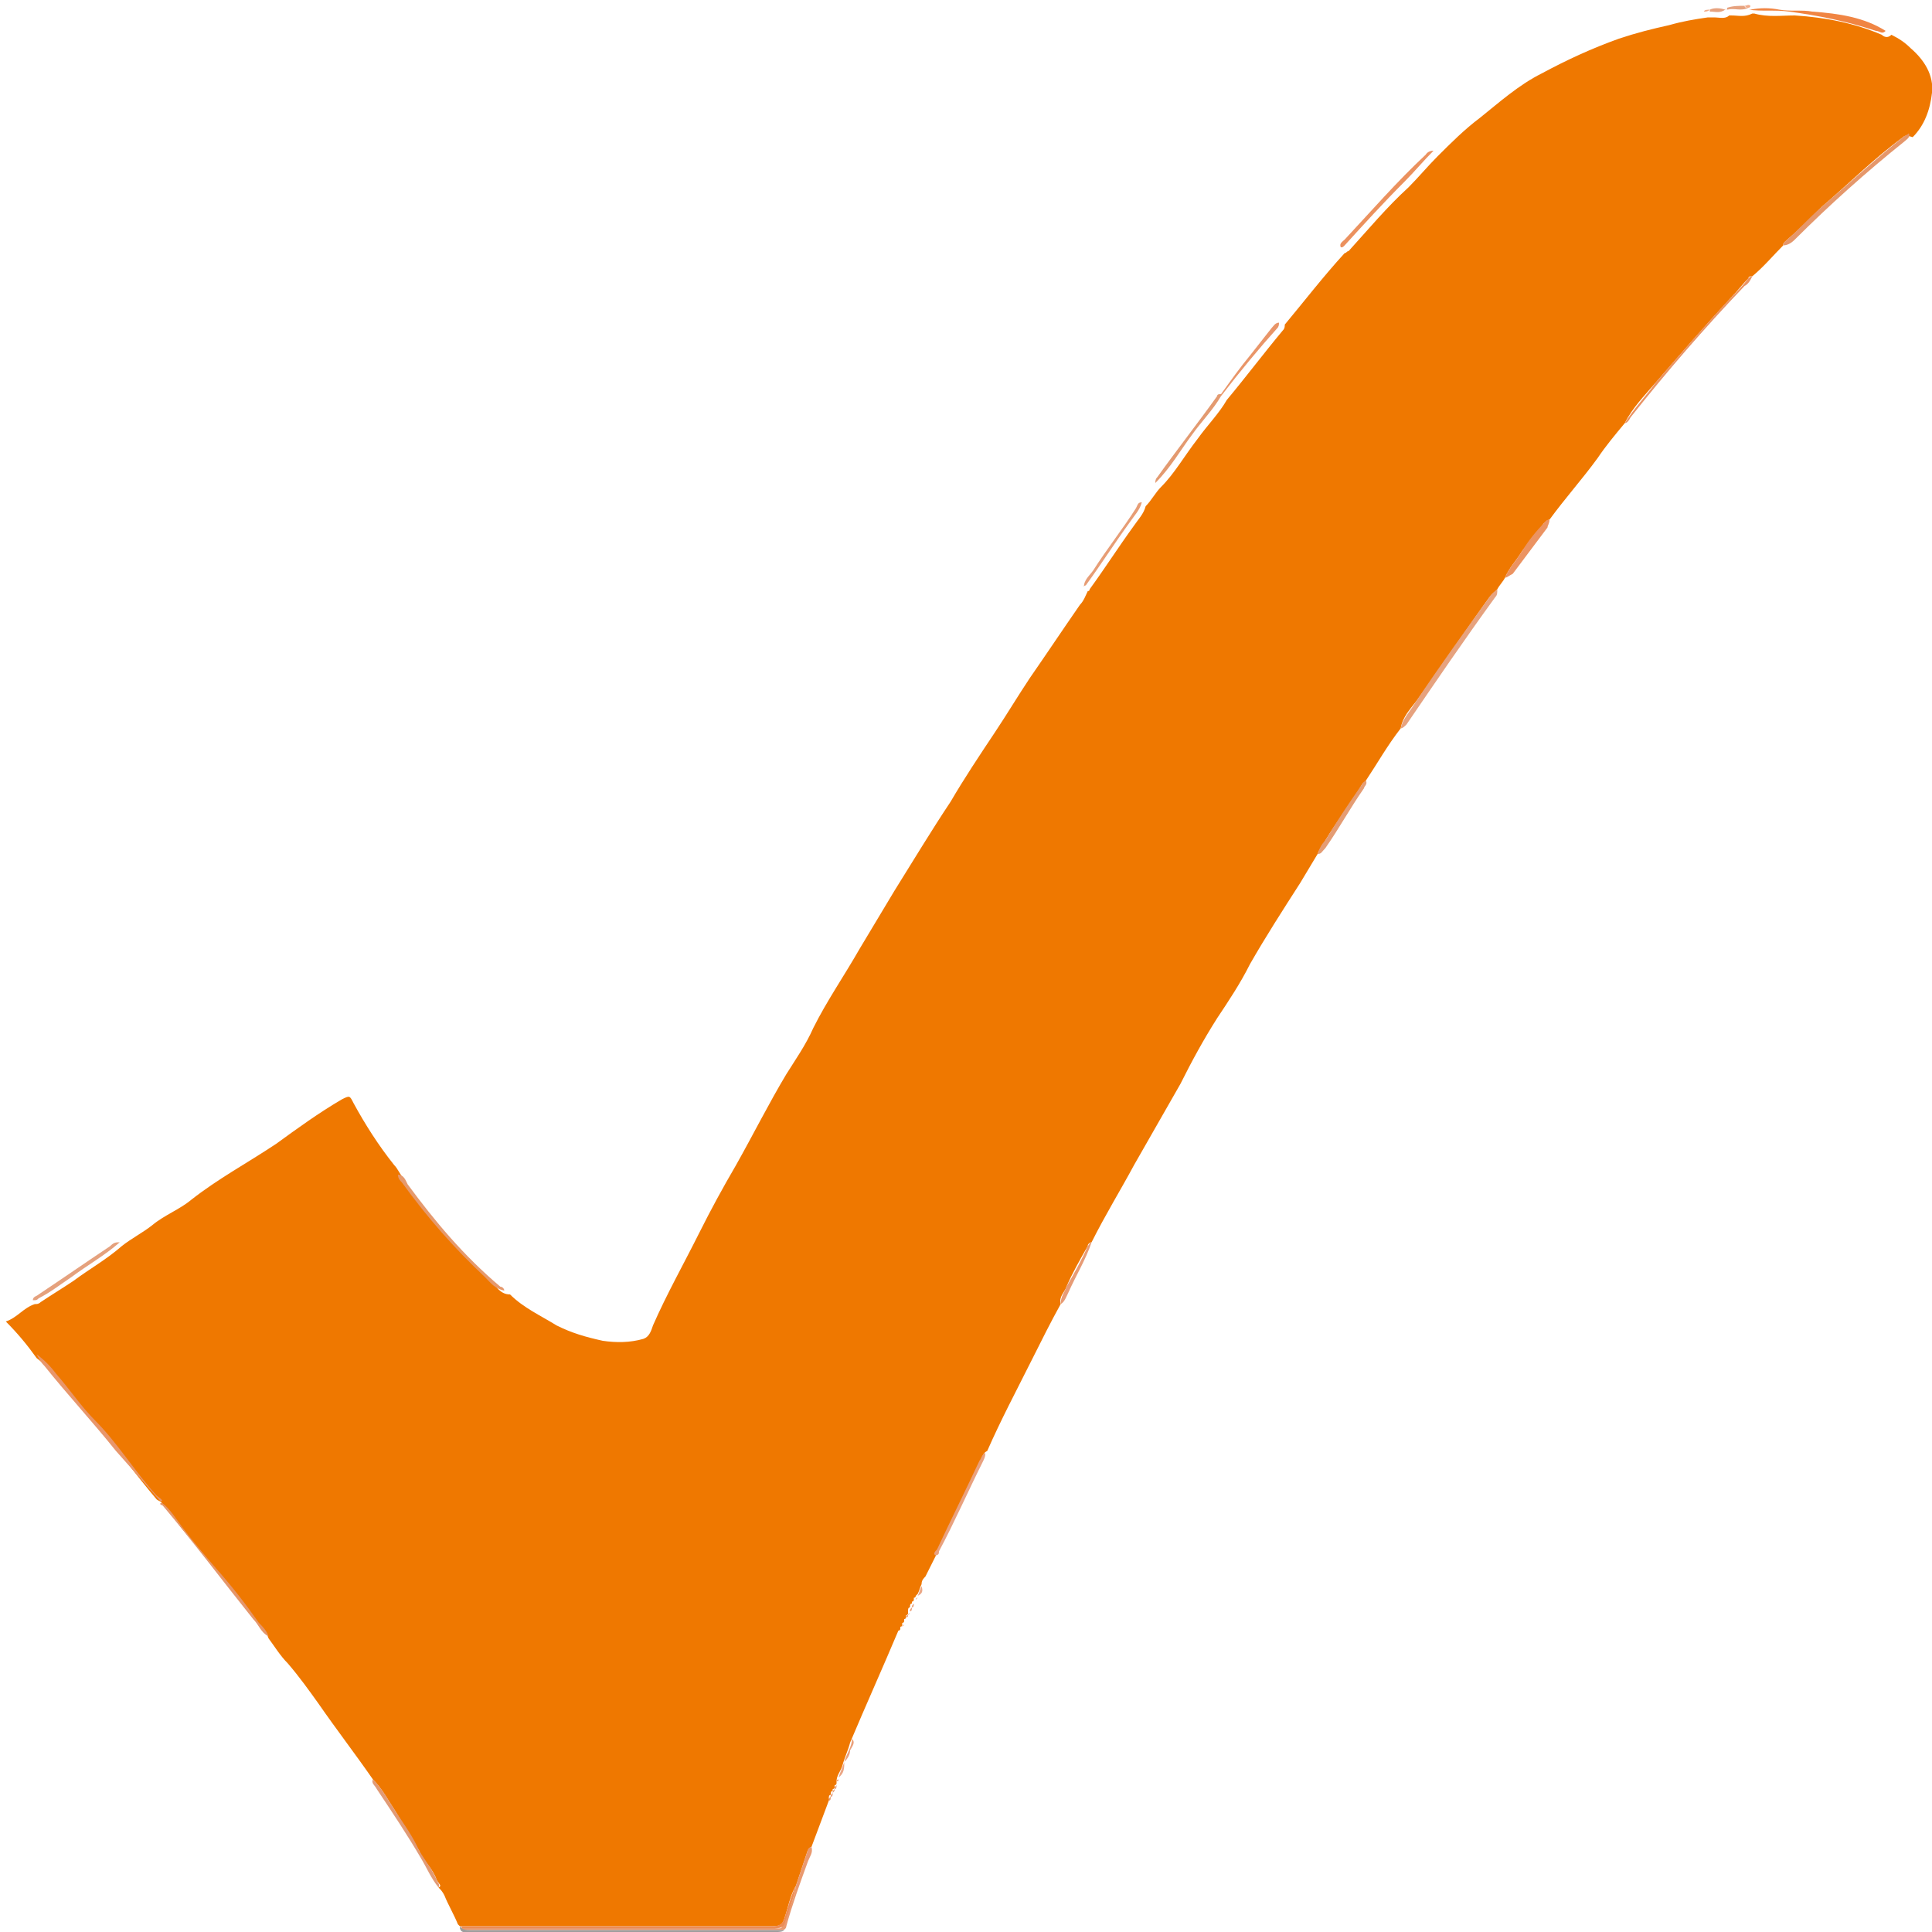
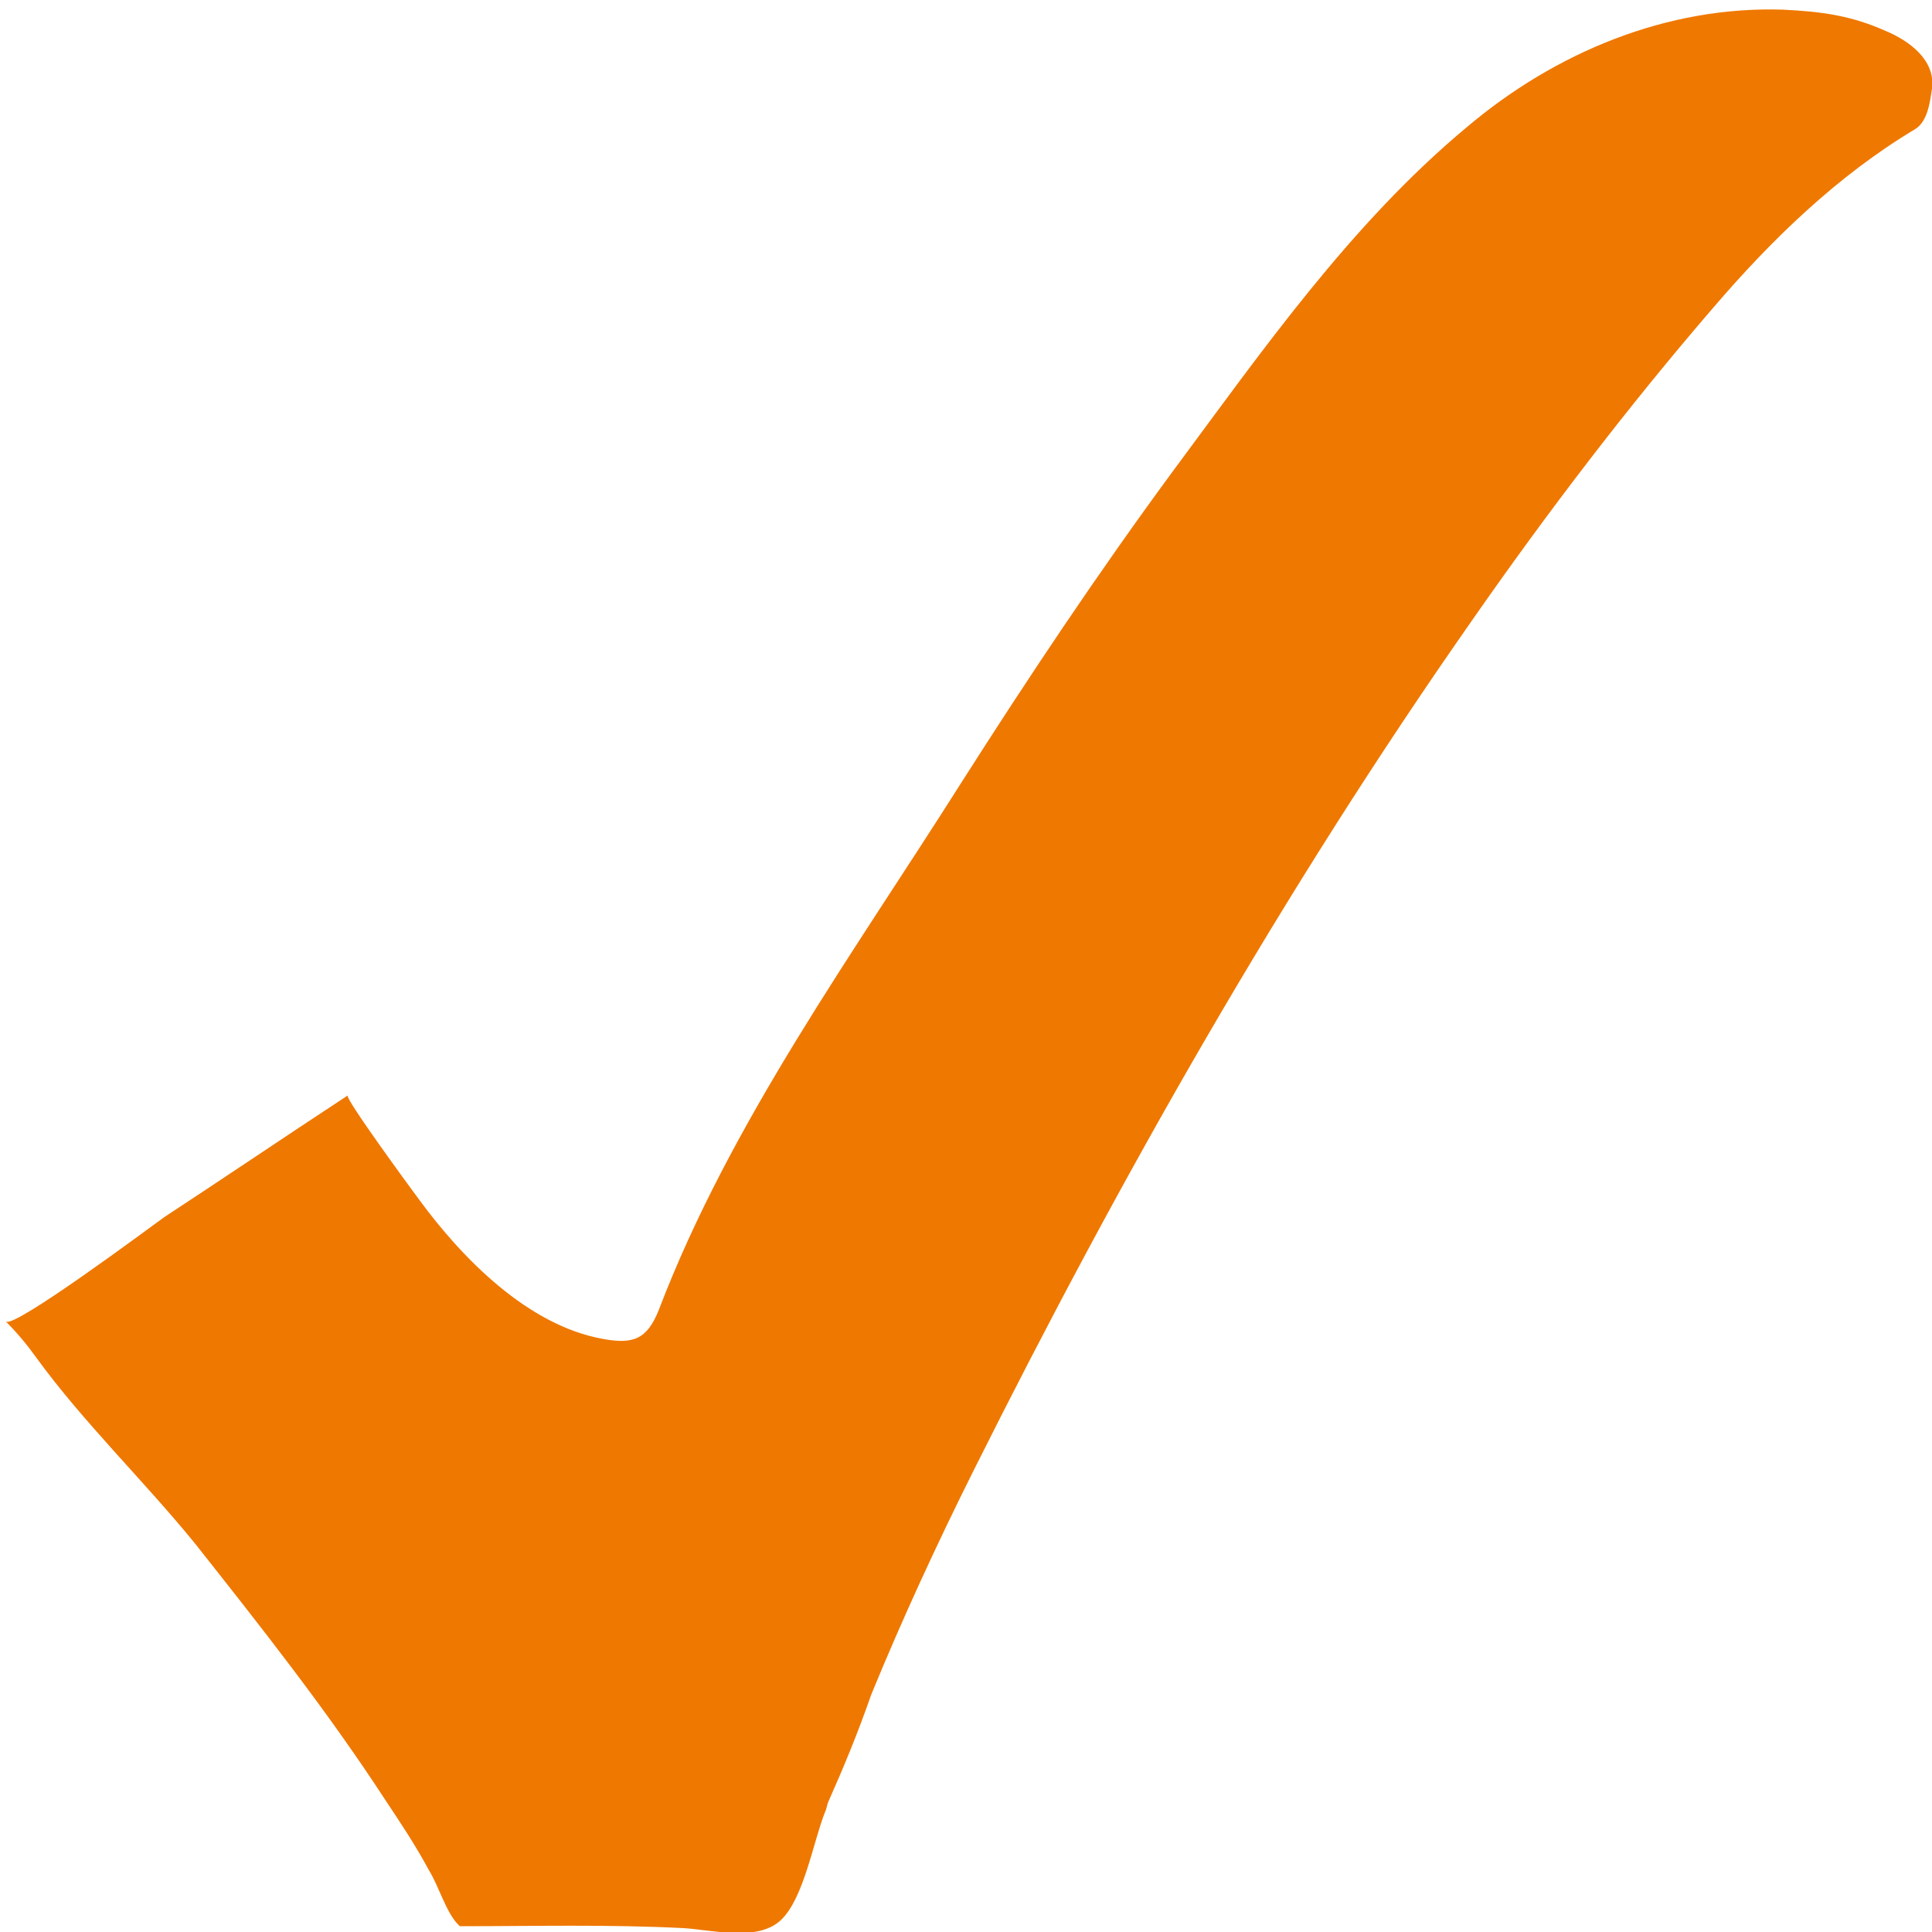
- <svg xmlns="http://www.w3.org/2000/svg" version="1.1" id="Layer_1" x="0px" y="0px" viewBox="0 0 100 100" style="enable-background:new 0 0 100 100;" xml:space="preserve">
+ <svg xmlns="http://www.w3.org/2000/svg" version="1.1" id="Layer_1" x="0px" y="0px" viewBox="25 -25 100 100" style="enable-background:new 25 -25 100 100;" xml:space="preserve">
  <style type="text/css">
	.st0{fill:#EF7800;}
- 	.st1{fill:#E9996F;}
- 	.st2{fill:#E99364;}
- 	.st3{fill:#E6A27E;}
- 	.st4{fill:#E5976B;}
- 	.st5{fill:#E5996D;}
- 	.st6{fill:#E8966B;}
- 	.st7{fill:#9D9D9D;}
- 	.st8{fill:#F08543;}
- 	.st9{fill:#E5966A;}
- 	.st10{fill:#EB915E;}
- 	.st11{fill:#E9A17E;}
- 	.st12{fill:#E19A75;}
- 	.st13{fill:#E5A17D;}
- 	.st14{fill:#E49C73;}
- 	.st15{fill:#E39A70;}
- 	.st16{fill:#E99568;}
- 	.st17{fill:#E79D75;}
- 	.st18{fill:#EB9362;}
- 	.st19{fill:#E79B75;}
- 	.st20{fill:#E6A27F;}
- 	.st21{fill:#EAA07B;}
- 	.st22{fill:#EBA685;}
- 	.st23{fill:#EBA887;}
- 	.st24{fill:#F2AB88;}
- 	.st25{fill:#EBA27C;}
- 	.st26{fill:#EDA077;}
- 	.st27{fill:#E59C77;}
- 	.st28{fill:#EC9F75;}
- 	.st29{fill:#EC8C54;}
</style>
  <g id="XMLID_2_">
-     <path id="XMLID_146_" class="st0" d="M42.9,93.2c-0.3,0.8-0.6,1.6-0.9,2.4c-0.1,0-0.1,0.1-0.2,0.2c-0.2,0.6-0.4,1.2-0.6,1.8   c-0.3,0.5-0.4,1.1-0.6,1.7c-0.1,0.3-0.2,0.4-0.6,0.4c-4.1,0-8.2,0-12.3,0c-1.3,0-2.6,0-3.9,0c0,0-0.1-0.1-0.1-0.1   c-0.2-0.5-0.5-1-0.7-1.5c-0.1-0.2-0.2-0.3-0.3-0.4c0.2-0.1,0-0.2-0.1-0.4c-0.2-0.6-0.7-1-0.9-1.5c-0.4-0.7-0.8-1.3-1.2-2   c-0.4-0.6-0.7-1.2-1.2-1.7c-0.9-1.3-1.9-2.6-2.8-3.9c-0.5-0.7-1-1.4-1.6-2.1c-0.4-0.4-0.7-0.9-1-1.3c-0.1-0.3-0.3-0.5-0.5-0.7   c-0.7-0.9-1.4-1.9-2.2-2.8c-0.6-0.7-1.2-1.5-1.8-2.2c-0.3-0.4-0.6-0.9-1-1.2c0-0.2-0.2-0.2-0.3-0.3c-1.1-1.3-2.1-2.7-3.2-3.9   c-0.7-0.8-1.3-1.6-2-2.4c-0.3-0.4-0.6-0.7-1-1c-0.5-0.7-1-1.3-1.6-1.9c0.6-0.2,0.9-0.7,1.5-0.9c0.1,0,0.2,0,0.3-0.1   c0.6-0.4,1.1-0.7,1.7-1.1c0.8-0.6,1.7-1.1,2.5-1.8c0.5-0.4,1.1-0.7,1.6-1.1c0.6-0.5,1.4-0.8,2-1.3c1.4-1.1,2.9-1.9,4.4-2.9   c1.1-0.8,2.2-1.6,3.4-2.3c0.4-0.2,0.4-0.2,0.6,0.2c0.6,1.1,1.3,2.2,2.1,3.2c0.2,0.2,0.3,0.5,0.5,0.7c0,0.2,0.1,0.3,0.2,0.4   c1.3,1.8,2.7,3.4,4.3,4.9c0.3,0.3,0.5,0.7,1,0.7c0.7,0.7,1.6,1.1,2.4,1.6c0.8,0.4,1.5,0.6,2.4,0.8c0.7,0.1,1.4,0.1,2.1-0.1   c0.3-0.1,0.4-0.4,0.5-0.7c0.7-1.6,1.6-3.2,2.4-4.8c0.6-1.2,1.2-2.3,1.9-3.5c0.9-1.6,1.7-3.2,2.6-4.7c0.5-0.8,1-1.5,1.4-2.4   c0.7-1.4,1.6-2.7,2.4-4.1c0.6-1,1.2-2,1.8-3c1-1.6,1.9-3.1,2.9-4.6c0.7-1.2,1.5-2.4,2.3-3.6c0.6-0.9,1.2-1.9,1.8-2.8   c0.9-1.3,1.7-2.5,2.6-3.8c0.2-0.2,0.3-0.5,0.4-0.7c0,0,0.1,0,0.1-0.1c0.8-1.1,1.5-2.2,2.3-3.3c0.2-0.3,0.5-0.6,0.6-1   c0.3-0.3,0.5-0.7,0.8-1c0.7-0.7,1.2-1.6,1.9-2.5c0.5-0.7,1.1-1.3,1.5-2c1-1.2,1.9-2.4,2.9-3.6c0.1-0.1,0.1-0.2,0.1-0.3   c1-1.2,2-2.5,3.1-3.7c0.1,0,0.1-0.1,0.2-0.1c1-1.1,2-2.3,3.1-3.3c0.5-0.5,1-1.1,1.5-1.6c0.7-0.7,1.4-1.4,2.2-2c1-0.8,2-1.7,3.2-2.3   c1.3-0.7,2.6-1.3,4-1.8c0.9-0.3,1.7-0.5,2.6-0.7c0.7-0.2,1.3-0.3,2-0.4c0.1,0,0.2,0,0.3,0c0.3,0,0.6,0.1,0.8-0.1c0,0,0.1,0,0.1,0   c0.4,0,0.7,0.1,1.1-0.1c0,0,0,0,0.1,0c0.7,0.2,1.4,0.1,2.1,0.1c1.6,0.1,3.1,0.4,4.5,1c0.1,0.1,0.3,0.2,0.5,0c0.4,0.2,0.7,0.4,1,0.7   c0.7,0.6,1.2,1.4,1.1,2.3c-0.1,0.9-0.4,1.7-1,2.3C98.7,7,98.6,7,98.5,7.1c-1.5,1.1-2.8,2.4-4.2,3.6c-0.6,0.6-1.2,1.2-1.9,1.8   c-0.1,0.1-0.1,0.1-0.1,0.2c-0.5,0.5-1,1.1-1.6,1.6c-0.1,0-0.2,0-0.2,0.1c-0.3,0.3-0.6,0.7-0.9,1c-1.3,1.4-2.6,2.9-3.9,4.4   c-0.6,0.7-1.2,1.3-1.6,2.1c-0.5,0.6-1,1.2-1.4,1.8c-0.8,1.1-1.7,2.1-2.5,3.2c-0.1,0-0.2,0.1-0.3,0.2c-0.4,0.5-0.7,0.9-1.1,1.4   c-0.3,0.5-0.7,0.9-0.9,1.4c-0.1,0.2-0.3,0.4-0.4,0.6c-0.1,0.1-0.3,0.3-0.4,0.4c-1.3,1.8-2.5,3.6-3.8,5.4c-0.3,0.4-0.7,0.8-0.8,1.4   c-0.7,0.9-1.2,1.8-1.8,2.7c-0.1,0.1-0.1,0.1-0.2,0.2c-0.6,1-1.3,1.9-1.9,2.9c-0.1,0.2-0.3,0.4-0.4,0.7c-0.3,0.5-0.6,1-0.9,1.5   c-0.9,1.4-1.8,2.8-2.6,4.2c-0.5,1-1.1,1.9-1.7,2.8c-0.7,1.1-1.3,2.2-1.9,3.4c-0.8,1.4-1.6,2.8-2.4,4.2c-0.7,1.3-1.5,2.6-2.2,4   c-0.1,0-0.2,0.1-0.2,0.2c-0.4,0.7-0.8,1.4-1.1,2.1c-0.1,0.3-0.4,0.5-0.3,0.9c-0.5,0.9-1,1.9-1.5,2.9c-0.8,1.6-1.6,3.1-2.3,4.7   c-0.2,0.1-0.2,0.2-0.3,0.4c-0.7,1.5-1.5,3.1-2.2,4.6c-0.1,0.1-0.1,0.2-0.1,0.3c-0.2,0.4-0.4,0.8-0.6,1.2c-0.1,0.1-0.2,0.2-0.2,0.4   c-0.1,0.2-0.1,0.3-0.2,0.5c0,0-0.1,0.1-0.1,0.1c0,0,0,0.1-0.1,0.1c0,0,0,0,0,0.1c0,0,0,0.1-0.1,0.1c0,0,0,0,0,0.1   c-0.1,0-0.1,0.1-0.1,0.2l0,0c-0.1,0-0.1,0.1-0.1,0.2c0,0,0,0,0,0.1c0,0,0,0.1-0.1,0.1c0,0,0,0,0,0.1c0,0,0,0.1-0.1,0.1   c0,0,0,0,0,0.1c0,0,0,0.1-0.1,0.1c0,0,0,0,0,0.1c0,0,0,0.1-0.1,0.1c0,0,0,0,0,0.1c0,0,0,0.1-0.1,0.1c-0.8,1.9-1.7,3.9-2.5,5.8   c-0.1,0.4-0.3,0.8-0.4,1.2c-0.1,0.3-0.3,0.5-0.3,0.8c0,0,0,0,0,0.1c0,0,0,0.1-0.1,0.1c0,0,0,0,0,0.1c0,0,0,0.1-0.1,0.1   c0,0,0,0,0,0.1c-0.1,0-0.1,0.1-0.1,0.2l0,0c-0.1,0-0.1,0.1-0.1,0.2c0,0,0,0,0,0.1C43,92.9,43,93,43,93l0,0   C42.9,93.1,42.9,93.1,42.9,93.2z" />
-     <path id="XMLID_145_" class="st1" d="M41.2,97.6c0.2-0.6,0.4-1.2,0.6-1.8c0-0.1,0.1-0.2,0.2-0.2c0.1,0.3-0.1,0.5-0.2,0.8   c-0.4,1.1-0.8,2.2-1.1,3.3c0,0.1-0.1,0.2-0.2,0.2c-5.4,0-10.9,0-16.3,0c-0.1,0-0.3,0-0.4-0.1c3.7,0,7.4,0,11,0c1.8,0,3.5,0,5.3,0   c0.2,0,0.4,0.1,0.4-0.2C40.8,98.9,41.1,98.3,41.2,97.6z" />
-     <path id="XMLID_144_" class="st2" d="M84.1,21.9c0.5-0.8,1.1-1.4,1.6-2.1c1.3-1.5,2.5-2.9,3.9-4.4c0.3-0.3,0.6-0.6,0.9-1   c0.1-0.1,0.2-0.1,0.2-0.1c-0.1,0.2-0.2,0.4-0.4,0.5c-2.1,2.2-4,4.4-5.9,6.8C84.3,21.8,84.2,21.9,84.1,21.9z" />
-     <path id="XMLID_143_" class="st3" d="M72.5,37.7c0.1-0.5,0.5-0.9,0.8-1.4c1.2-1.8,2.5-3.6,3.8-5.4c0.1-0.2,0.3-0.3,0.4-0.4   c0,0.2,0,0.3-0.1,0.4c-1.6,2.2-3.1,4.4-4.6,6.6C72.7,37.6,72.6,37.7,72.5,37.7z" />
-     <path id="XMLID_142_" class="st4" d="M92.3,12.7c0-0.1,0-0.1,0.1-0.2c0.7-0.6,1.2-1.2,1.9-1.8c1.4-1.2,2.8-2.5,4.2-3.6   C98.6,7,98.7,7,98.8,6.9c0.1,0.2-0.1,0.3-0.2,0.4c-2,1.6-3.9,3.3-5.7,5.1C92.7,12.6,92.5,12.7,92.3,12.7z" />
-     <path id="XMLID_141_" class="st5" d="M26.1,66.8c-0.5-0.1-0.7-0.4-1-0.7c-1.6-1.5-3-3.1-4.3-4.9c-0.1-0.1-0.2-0.2-0.2-0.4   c0.3,0,0.4,0.3,0.5,0.5c1.4,1.9,2.9,3.7,4.8,5.3C26,66.6,26.1,66.7,26.1,66.8z" />
-     <path id="XMLID_140_" class="st6" d="M1.9,70.1c0.4,0.3,0.7,0.6,1,1c0.7,0.8,1.3,1.7,2,2.4c1.2,1.2,2.1,2.7,3.2,3.9   c0.1,0.1,0.3,0.2,0.3,0.3c0,0-0.1,0-0.1,0C7.6,76.9,6.8,76,6,75.1c-1.2-1.5-2.5-2.9-3.7-4.4C2.1,70.5,2,70.3,1.9,70.1z" />
-     <path id="XMLID_139_" class="st7" d="M23.9,99.8c0.1,0.1,0.3,0.1,0.4,0.1c5.4,0,10.9,0,16.3,0c-0.1,0.1-0.3,0.1-0.4,0.1   c-5.3,0-10.6,0-15.9,0c-0.2,0-0.5,0.1-0.5-0.3c0,0,0.1,0.1,0.1,0.1C23.8,99.7,23.8,99.7,23.9,99.8z" />
-     <path id="XMLID_138_" class="st8" d="M97.6,1.6c-0.2,0.2-0.3,0-0.5,0c-1.5-0.5-3-0.8-4.5-1c-0.7-0.1-1.4,0-2.1-0.1c0,0,0.1,0,0.1,0   c0.5-0.1,1-0.1,1.5,0c0.6,0.1,1.2,0,1.7,0.1C95.2,0.7,96.5,0.9,97.6,1.6z" />
-     <path id="XMLID_137_" class="st9" d="M8.3,77.8c0,0,0.1,0,0.1,0c0.4,0.3,0.7,0.8,1,1.2c0.6,0.8,1.2,1.5,1.8,2.2   c0.8,0.9,1.5,1.8,2.2,2.8c0.2,0.2,0.4,0.4,0.5,0.7c-0.4-0.2-0.5-0.6-0.8-0.9c-1.6-2-3.1-4-4.7-5.9C8.3,77.9,8.3,77.9,8.3,77.8z" />
-     <path id="XMLID_136_" class="st10" d="M74.2,7.8c-0.5,0.5-1,1.1-1.5,1.6c-1.1,1.1-2.1,2.2-3.1,3.3c-0.1,0.1-0.1,0.1-0.2,0.1   c-0.1-0.2,0.1-0.3,0.2-0.4c1.4-1.5,2.7-3,4.2-4.4C73.8,8,73.9,7.8,74.2,7.8z" />
-     <path id="XMLID_135_" class="st11" d="M48.4,80.5c-0.1-0.1,0-0.2,0.1-0.3c0.7-1.5,1.5-3.1,2.2-4.6c0.1-0.1,0.1-0.3,0.3-0.4   c0,0.1,0,0.2-0.1,0.4c-0.8,1.6-1.5,3.2-2.3,4.7C48.6,80.4,48.6,80.5,48.4,80.5z" />
-     <path id="XMLID_134_" class="st12" d="M19.3,92.1c0.5,0.5,0.8,1.1,1.2,1.7c0.4,0.6,0.9,1.3,1.2,2c0.3,0.5,0.7,1,0.9,1.5   c0,0.1,0.2,0.2,0.1,0.4c-0.4-0.5-0.6-1-0.9-1.5c-0.7-1.2-1.5-2.4-2.3-3.6C19.4,92.4,19.2,92.3,19.3,92.1z" />
-     <path id="XMLID_133_" class="st13" d="M6.2,64.3c-0.8,0.7-1.7,1.2-2.5,1.8c-0.6,0.4-1.1,0.8-1.7,1.1c-0.1,0.1-0.1,0.1-0.3,0.1   c0-0.2,0.2-0.2,0.3-0.3c1.2-0.8,2.5-1.7,3.7-2.5C5.9,64.3,6,64.3,6.2,64.3z" />
-     <path id="XMLID_132_" class="st14" d="M68.2,44.2c0.1-0.3,0.2-0.5,0.4-0.7c0.6-1,1.2-1.9,1.9-2.9c0-0.1,0.1-0.1,0.2-0.2   c0.1,0.2-0.1,0.3-0.1,0.4c-0.7,1-1.3,2.1-2,3.1C68.4,44.1,68.4,44.2,68.2,44.2z" />
-     <path id="XMLID_131_" class="st15" d="M63.2,20.5c-0.4,0.7-1,1.3-1.5,2c-0.6,0.8-1.1,1.7-1.9,2.5c0-0.1,0-0.2,0.1-0.3   c1-1.4,2.1-2.8,3.1-4.2c0-0.1,0.1-0.1,0.2-0.1C63.2,20.4,63.2,20.4,63.2,20.5z" />
-     <path id="XMLID_130_" class="st16" d="M63.2,20.5c0,0,0-0.1,0-0.1c0.5-0.7,1-1.4,1.5-2c0.4-0.5,0.7-0.9,1.1-1.4   c0.1-0.1,0.2-0.3,0.4-0.3c0,0.1,0,0.2-0.1,0.3C65.2,18,64.2,19.2,63.2,20.5z" />
-     <path id="XMLID_129_" class="st17" d="M59.1,26c-0.1,0.4-0.4,0.7-0.6,1c-0.8,1.1-1.5,2.2-2.3,3.3c0,0-0.1,0-0.1,0.1   c0-0.4,0.3-0.6,0.5-0.9c0.7-1.1,1.5-2.1,2.2-3.2C58.9,26.1,58.9,26,59.1,26z" />
-     <path id="XMLID_128_" class="st18" d="M77.9,29.9c0.2-0.5,0.6-0.9,0.9-1.4c0.3-0.5,0.7-1,1.1-1.4c0.1-0.1,0.1-0.2,0.3-0.2   c0,0.2-0.1,0.3-0.1,0.4c-0.6,0.8-1.2,1.6-1.8,2.4C78.1,29.8,78,29.9,77.9,29.9z" />
-     <path id="XMLID_127_" class="st19" d="M54.9,67.5c0-0.4,0.2-0.6,0.3-0.9c0.4-0.7,0.8-1.4,1.1-2.1c0.1-0.1,0.1-0.2,0.2-0.2   c-0.3,0.9-0.8,1.7-1.2,2.6C55.2,67.1,55.1,67.4,54.9,67.5z" />
-     <path id="XMLID_126_" class="st20" d="M90.5,0.4c-0.4,0.2-0.7,0-1.1,0.1c0,0,0-0.1,0-0.1c0.3-0.1,0.6-0.1,0.9-0.1   C90.3,0.4,90.4,0.4,90.5,0.4z" />
-     <path id="XMLID_125_" class="st21" d="M43.7,91.2c0.1-0.4,0.4-0.8,0.4-1.2c0.2,0.2,0,0.4-0.1,0.6C44,90.8,43.9,91,43.7,91.2   C43.8,91.2,43.8,91.2,43.7,91.2z" />
-     <path id="XMLID_124_" class="st20" d="M89.3,0.5c-0.3,0.2-0.5,0.1-0.8,0.1c0,0,0-0.1,0-0.1C88.7,0.4,89,0.4,89.3,0.5   C89.3,0.4,89.3,0.5,89.3,0.5z" />
-     <path id="XMLID_123_" class="st22" d="M43.7,91.2C43.8,91.2,43.8,91.2,43.7,91.2c0,0.3,0,0.6-0.3,0.8   C43.5,91.7,43.6,91.5,43.7,91.2z" />
-     <path id="XMLID_122_" class="st23" d="M47.5,82.6c0.1-0.2,0.1-0.3,0.2-0.5C47.8,82.4,47.7,82.5,47.5,82.6z" />
-     <path id="XMLID_121_" class="st24" d="M90.5,0.4c-0.1,0-0.1,0-0.2-0.1c0.1,0,0.2-0.1,0.3,0C90.6,0.4,90.5,0.4,90.5,0.4   C90.5,0.4,90.5,0.4,90.5,0.4z" />
-     <path id="XMLID_120_" class="st24" d="M88.5,0.5C88.5,0.5,88.5,0.6,88.5,0.5c-0.1,0.1-0.2,0.1-0.3,0.1C88.2,0.5,88.4,0.5,88.5,0.5z   " />
-     <path id="XMLID_119_" class="st25" d="M47.2,83.2c0-0.1,0-0.1,0.1-0.2C47.3,83.1,47.3,83.2,47.2,83.2z" />
-     <path id="XMLID_118_" class="st26" d="M47.1,83.4c0-0.1,0-0.1,0.1-0.2C47.2,83.3,47.2,83.4,47.1,83.4z" />
-     <path id="XMLID_117_" class="st27" d="M43.2,92.6c0-0.1,0-0.1,0.1-0.2C43.3,92.5,43.3,92.6,43.2,92.6z" />
-     <path id="XMLID_116_" class="st27" d="M43,93c0-0.1,0-0.1,0.1-0.2C43.1,92.9,43.1,93,43,93z" />
-     <path id="XMLID_115_" class="st27" d="M42.9,93.2c0-0.1,0-0.1,0.1-0.2C43,93.1,43,93.2,42.9,93.2z" />
-     <path id="XMLID_114_" class="st27" d="M43.1,92.8c0-0.1,0-0.1,0.1-0.2C43.2,92.7,43.2,92.7,43.1,92.8z" />
-     <path id="XMLID_113_" class="st24" d="M89.3,0.5C89.3,0.5,89.3,0.4,89.3,0.5C89.3,0.4,89.3,0.4,89.3,0.5   C89.4,0.4,89.4,0.5,89.3,0.5C89.3,0.5,89.3,0.5,89.3,0.5z" />
-     <path id="XMLID_112_" class="st25" d="M47.4,82.8c0,0,0-0.1,0.1-0.1C47.4,82.8,47.4,82.8,47.4,82.8z" />
-     <path id="XMLID_111_" class="st25" d="M47.3,83c0,0,0-0.1,0.1-0.1C47.3,82.9,47.3,83,47.3,83z" />
-     <path id="XMLID_110_" class="st26" d="M47,83.6c0,0,0-0.1,0.1-0.1C47.1,83.5,47.1,83.5,47,83.6z" />
-     <path id="XMLID_109_" class="st26" d="M46.9,83.7c0,0,0-0.1,0.1-0.1C47,83.7,47,83.7,46.9,83.7z" />
-     <path id="XMLID_108_" class="st26" d="M46.9,83.9c0,0,0-0.1,0.1-0.1C46.9,83.8,46.9,83.9,46.9,83.9z" />
-     <path id="XMLID_107_" class="st28" d="M46.8,84.1c0,0,0-0.1,0.1-0.1C46.9,84,46.8,84,46.8,84.1z" />
-     <path id="XMLID_106_" class="st28" d="M46.7,84.2c0,0,0-0.1,0.1-0.1C46.7,84.2,46.7,84.2,46.7,84.2z" />
-     <path id="XMLID_105_" class="st22" d="M43.3,92.2c0,0,0-0.1,0.1-0.1C43.4,92.2,43.4,92.2,43.3,92.2z" />
-     <path id="XMLID_104_" class="st27" d="M43.3,92.4c0,0,0-0.1,0.1-0.1C43.3,92.3,43.3,92.4,43.3,92.4z" />
-     <path id="XMLID_103_" class="st29" d="M23.9,99.8c0,0,0-0.1-0.1-0.1c1.3,0,2.6,0,3.9,0c4.1,0,8.2,0,12.3,0c0.3,0,0.5-0.1,0.6-0.4   c0.2-0.6,0.3-1.1,0.6-1.7c-0.1,0.7-0.4,1.3-0.6,2c-0.1,0.2-0.3,0.2-0.4,0.2c-1.8,0-3.5,0-5.3,0C31.2,99.8,27.5,99.8,23.9,99.8z" />
+     <path id="XMLID_146_" class="st0" d="M67.9,68.2c-0.1,0.2-0.1,0.4-0.2,0.6c-0.6,1.5-1.1,4.5-2.3,5.6c-1.2,1.1-3.5,0.5-5,0.4   c-3.9-0.2-7.7-0.1-11.6-0.1c0,0-0.1-0.1-0.1-0.1c-0.6-0.6-1-2-1.5-2.8c-0.7-1.3-1.5-2.5-2.3-3.7c-3-4.6-6.4-8.9-9.8-13.2   c-2.6-3.2-5.8-6.3-8.2-9.6c-0.5-0.7-1-1.3-1.6-1.9c0.4,0.4,7.5-4.9,8.2-5.4c3.2-2.1,6.3-4.2,9.5-6.3c-0.2,0.1,3.4,5,3.7,5.4   c2.2,3,5.6,6.5,9.5,7.2c1.6,0.3,2.3,0,2.9-1.5c3.7-9.7,10.1-18.5,15.6-27.2c3.5-5.5,7.1-10.9,11-16.2c4.6-6.2,9.2-12.8,15.2-17.8   c4.6-3.9,10.4-6.3,16.4-6.1c2,0.1,3.5,0.3,5.3,1.1c1.2,0.5,2.6,1.5,2.4,3c-0.1,0.6-0.2,1.7-0.9,2.1c-4,2.4-7.4,5.7-10.4,9.2   c-4.4,5.1-8.6,10.6-12.5,16.2c-9.8,14-18.2,28.8-25.8,44c-1.9,3.8-3.7,7.7-5.3,11.6C69.4,64.7,68.7,66.4,67.9,68.2z" />
  </g>
</svg>
